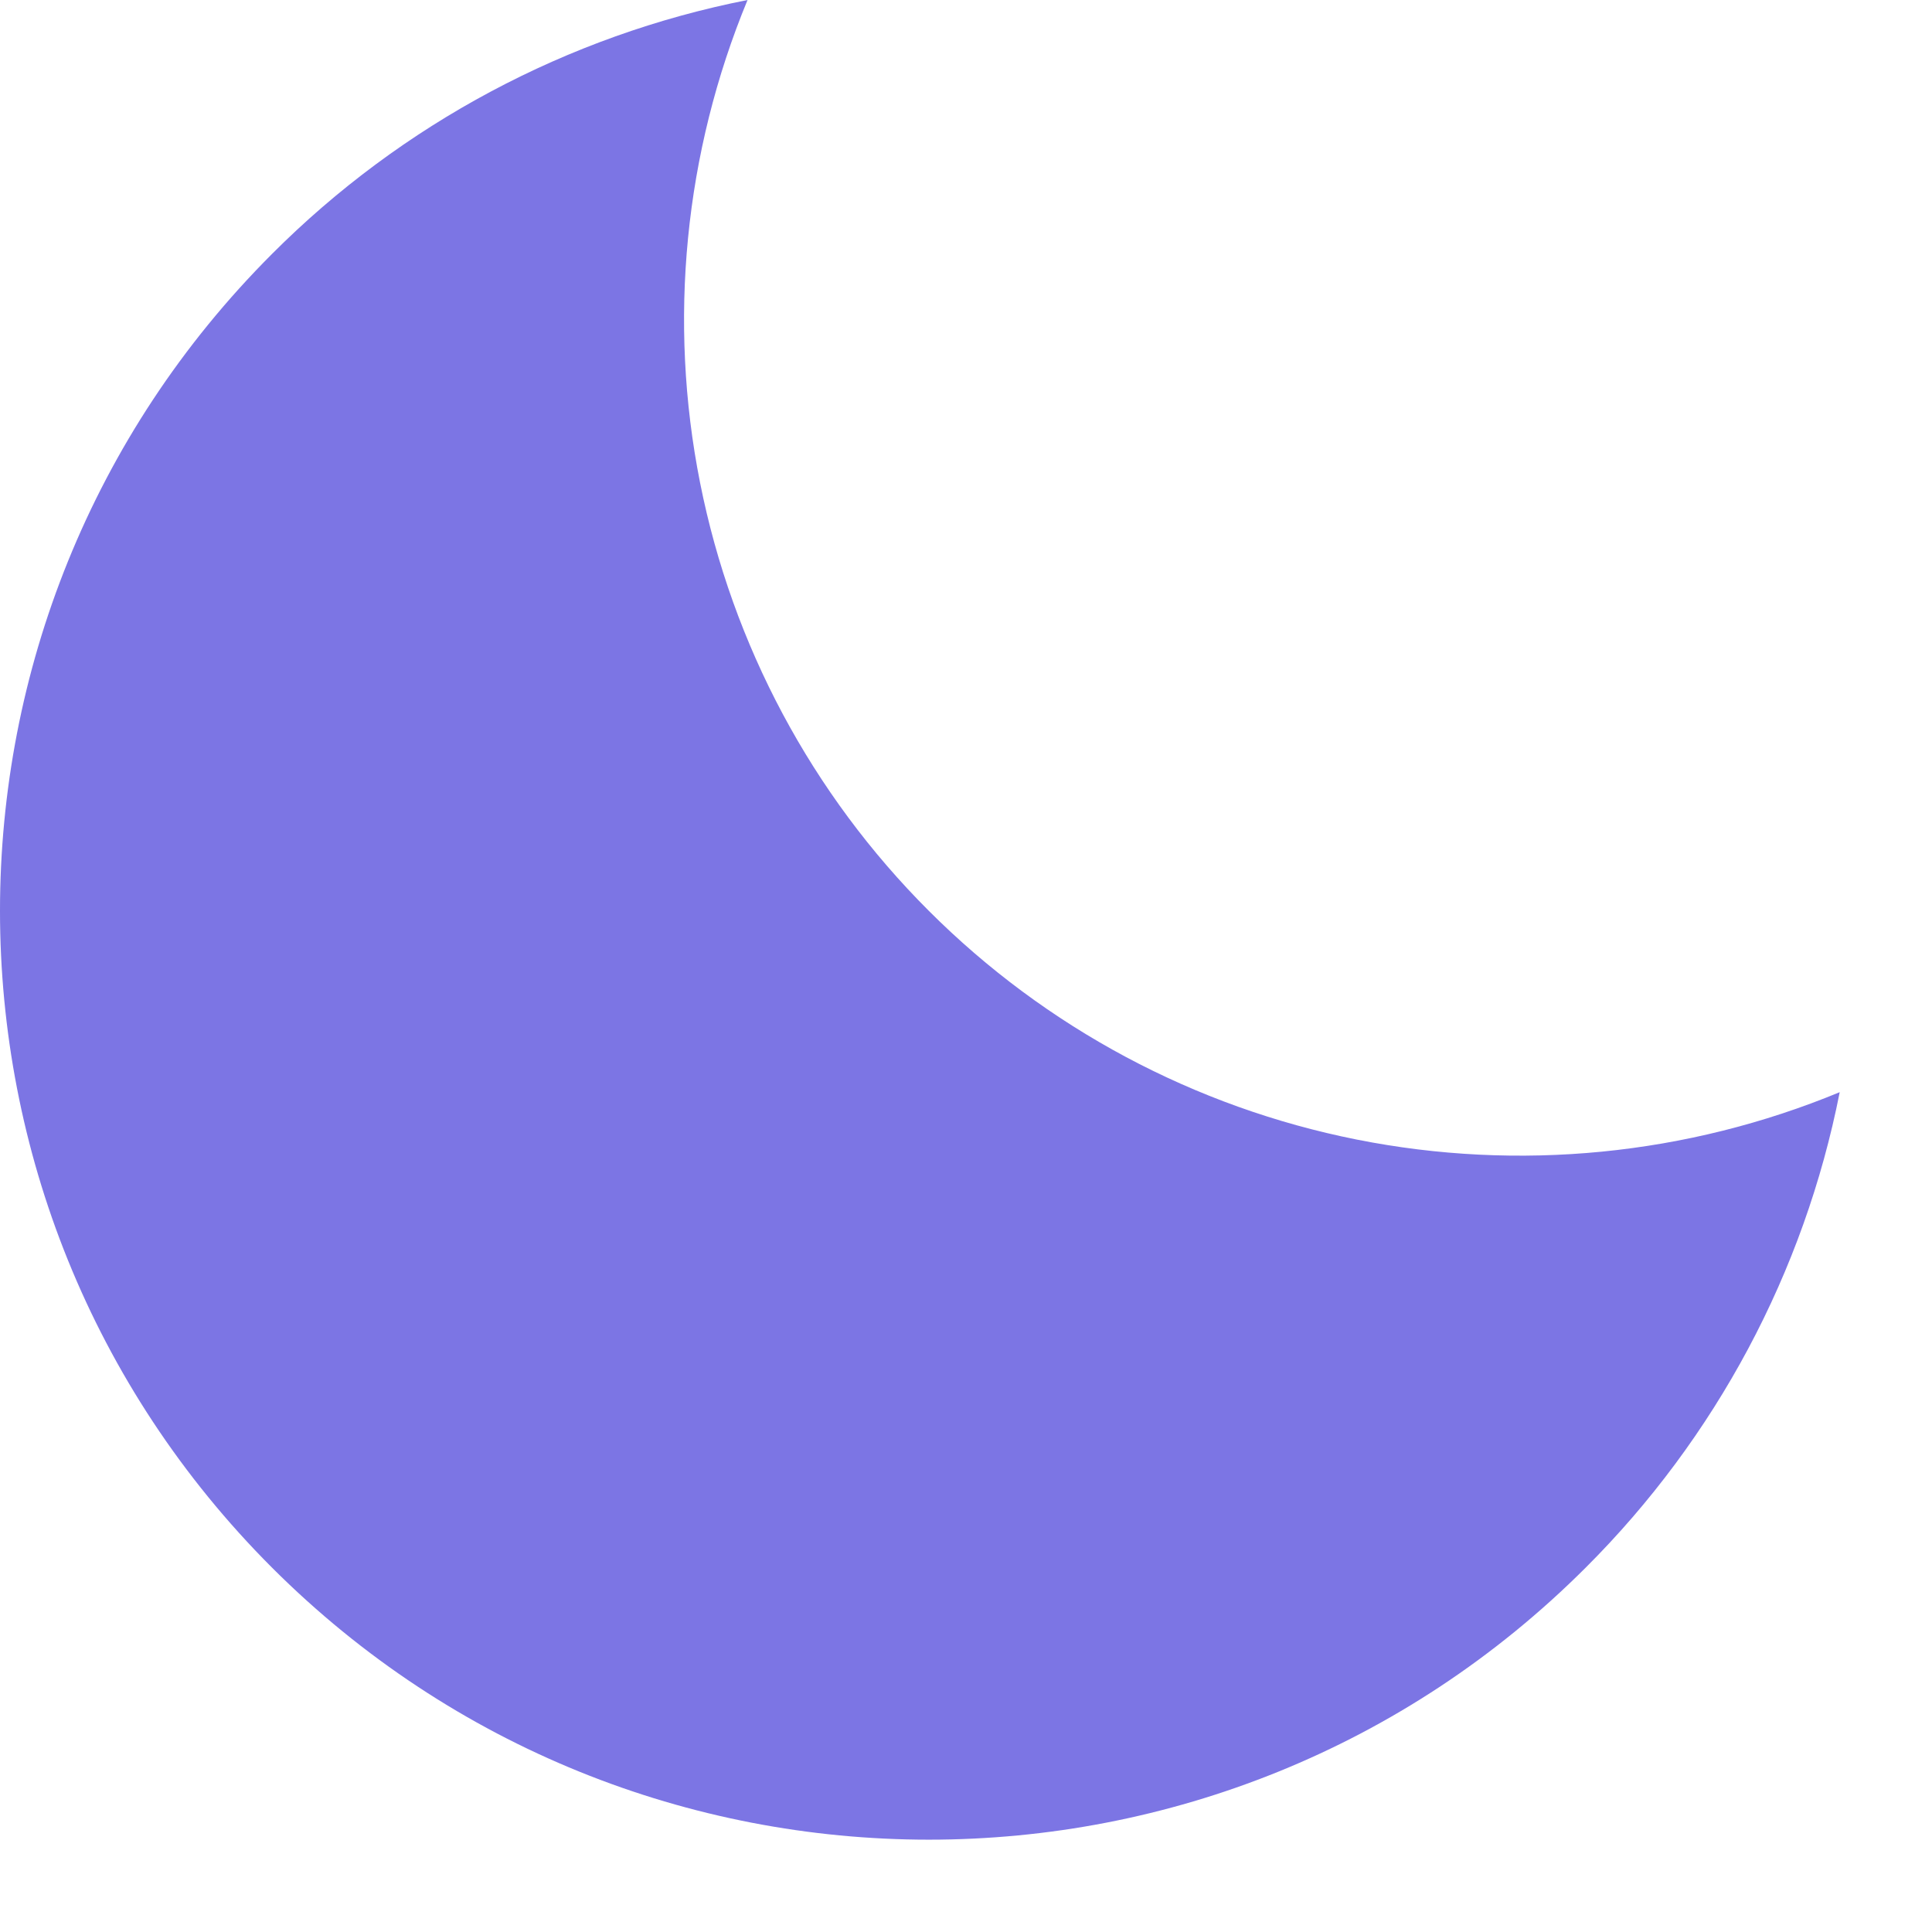
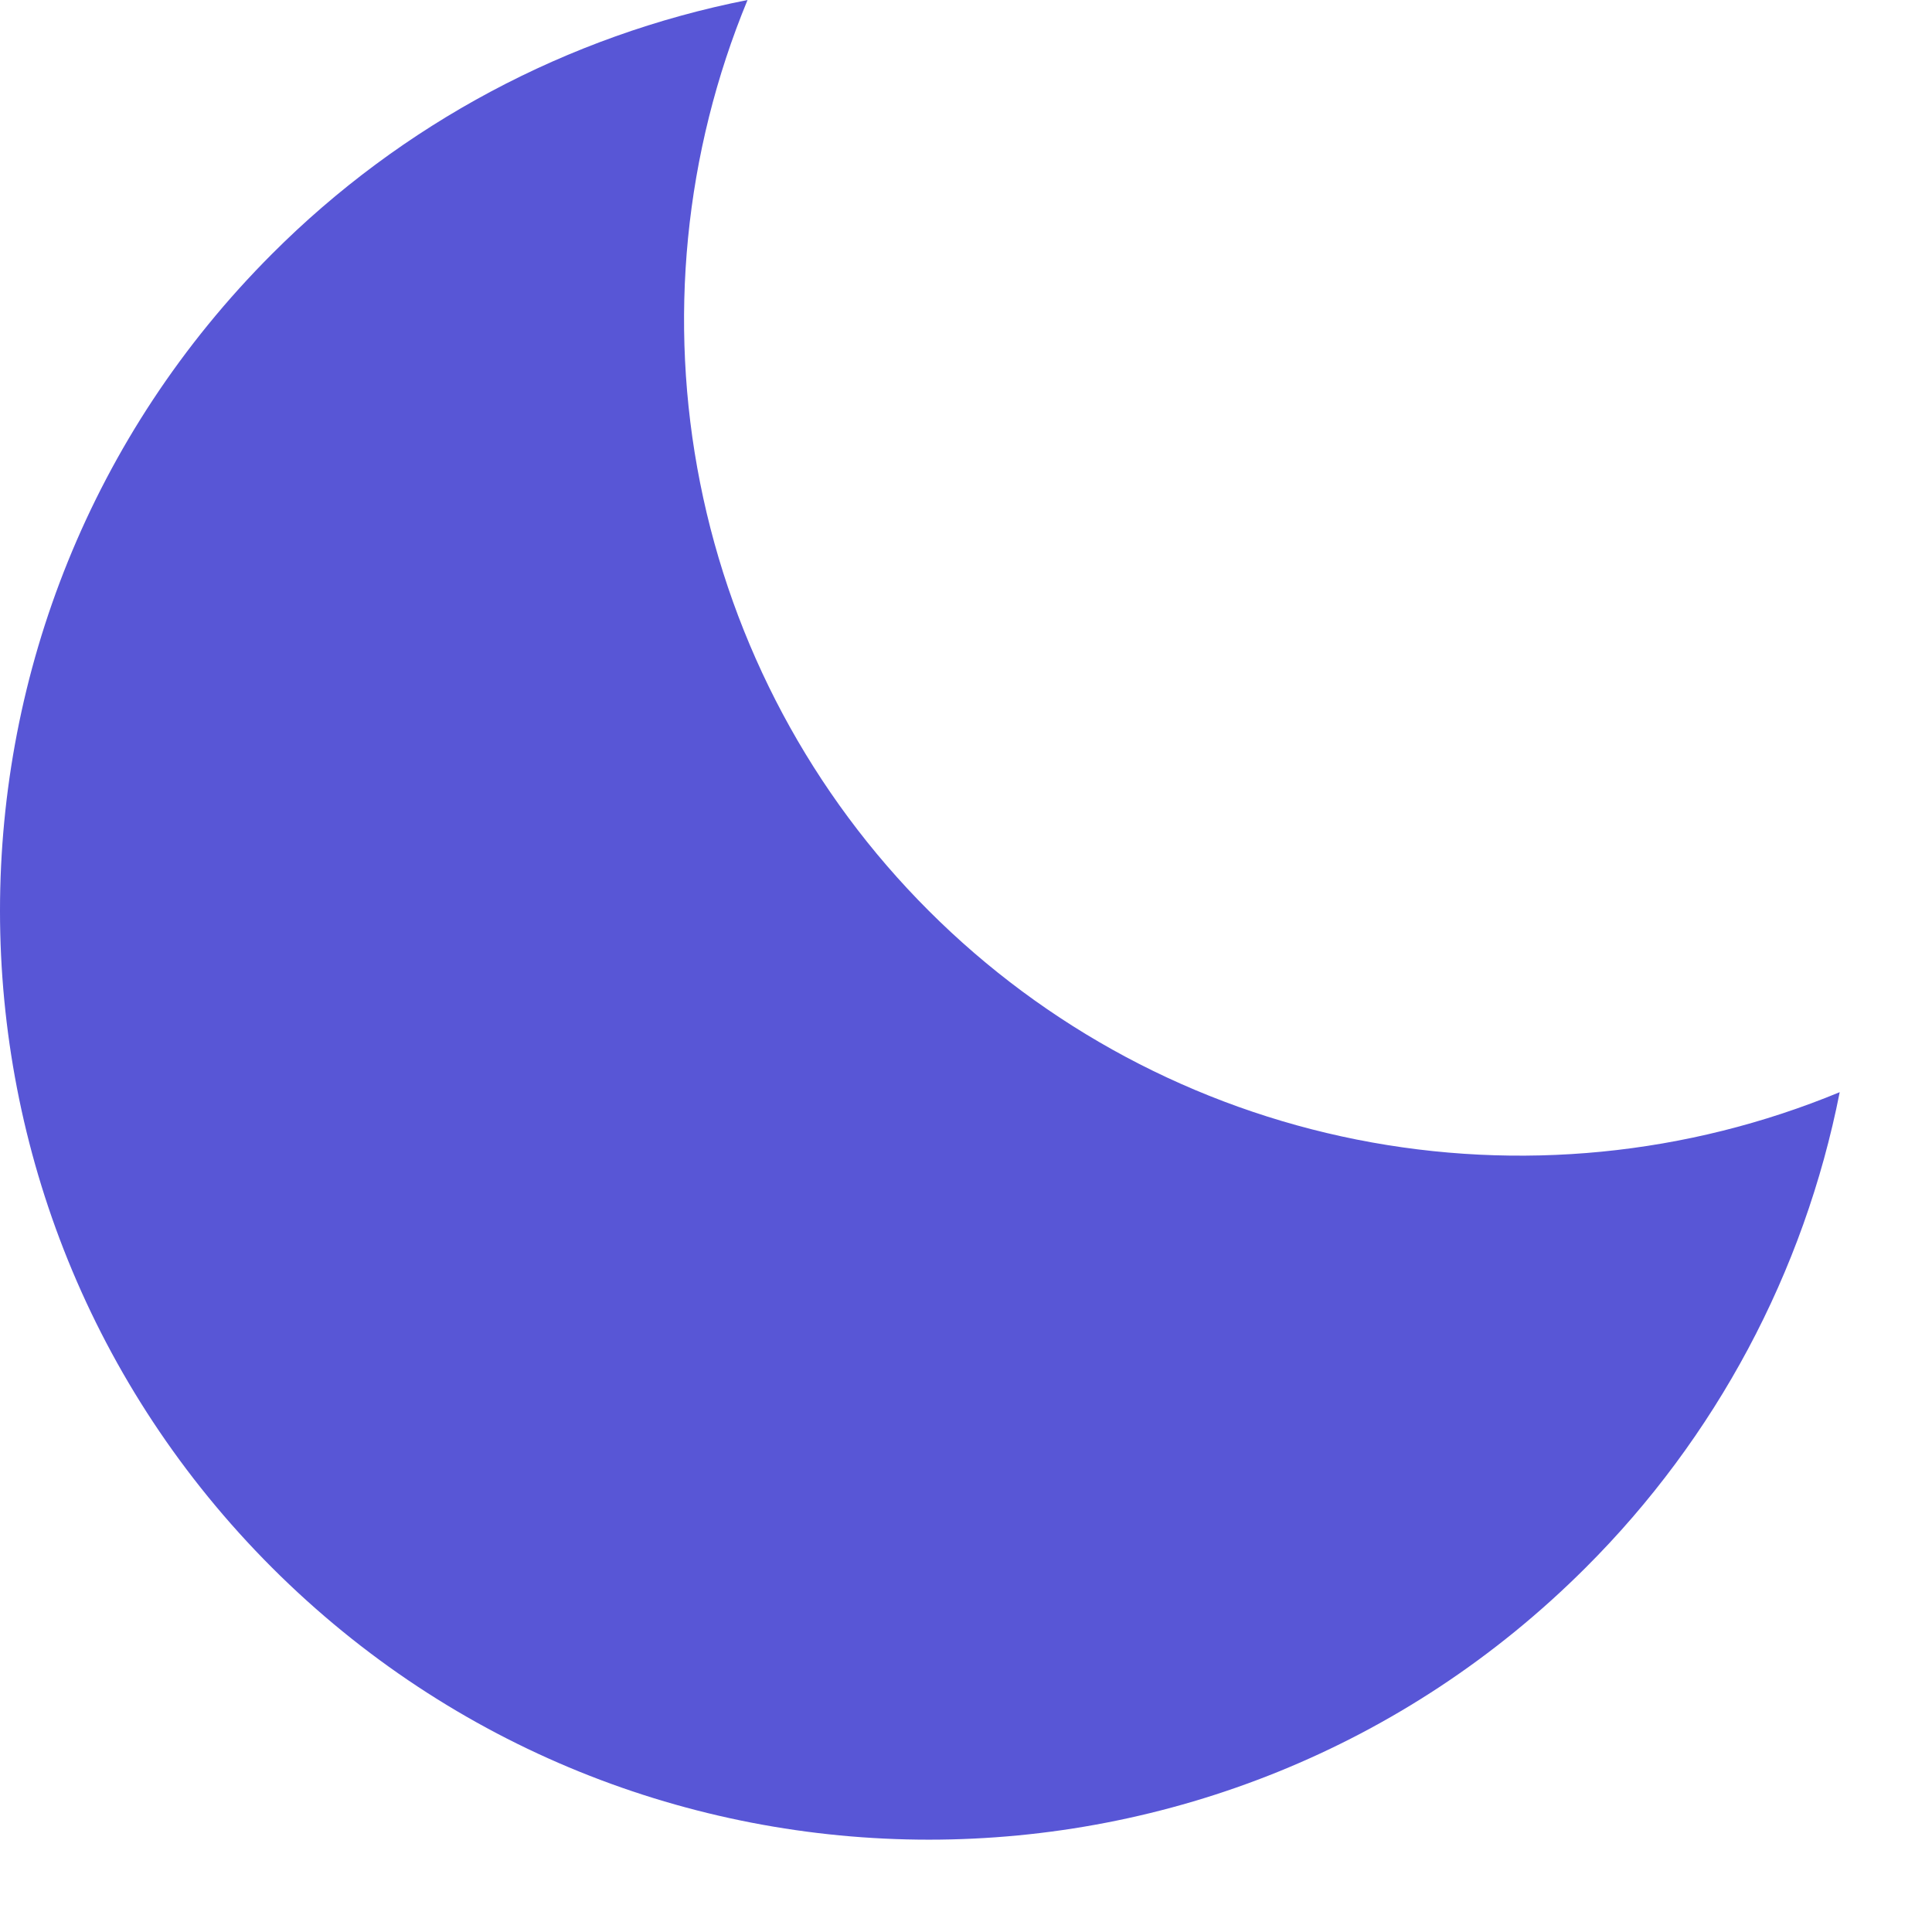
<svg xmlns="http://www.w3.org/2000/svg" width="13" height="13" viewBox="0 0 13 13" fill="none">
-   <path d="M6.25 6.129C5.463 5.343 4.928 4.341 4.711 3.25C4.494 2.159 4.605 1.028 5.03 0C3.818 0.239 2.703 0.834 1.83 1.709C-0.61 4.15 -0.61 8.107 1.83 10.548C4.272 12.989 8.229 12.989 10.67 10.548C11.545 9.675 12.14 8.561 12.379 7.349C11.351 7.774 10.221 7.885 9.13 7.668C8.039 7.451 7.037 6.916 6.25 6.129V6.129Z" fill="#7C75E4" />
+   <path d="M6.25 6.129C5.463 5.343 4.928 4.341 4.711 3.25C4.494 2.159 4.605 1.028 5.03 0C3.818 0.239 2.703 0.834 1.83 1.709C-0.61 4.15 -0.61 8.107 1.83 10.548C4.272 12.989 8.229 12.989 10.67 10.548C11.545 9.675 12.14 8.561 12.379 7.349C11.351 7.774 10.221 7.885 9.13 7.668C8.039 7.451 7.037 6.916 6.25 6.129V6.129Z" fill="#5856D6" />
</svg>
